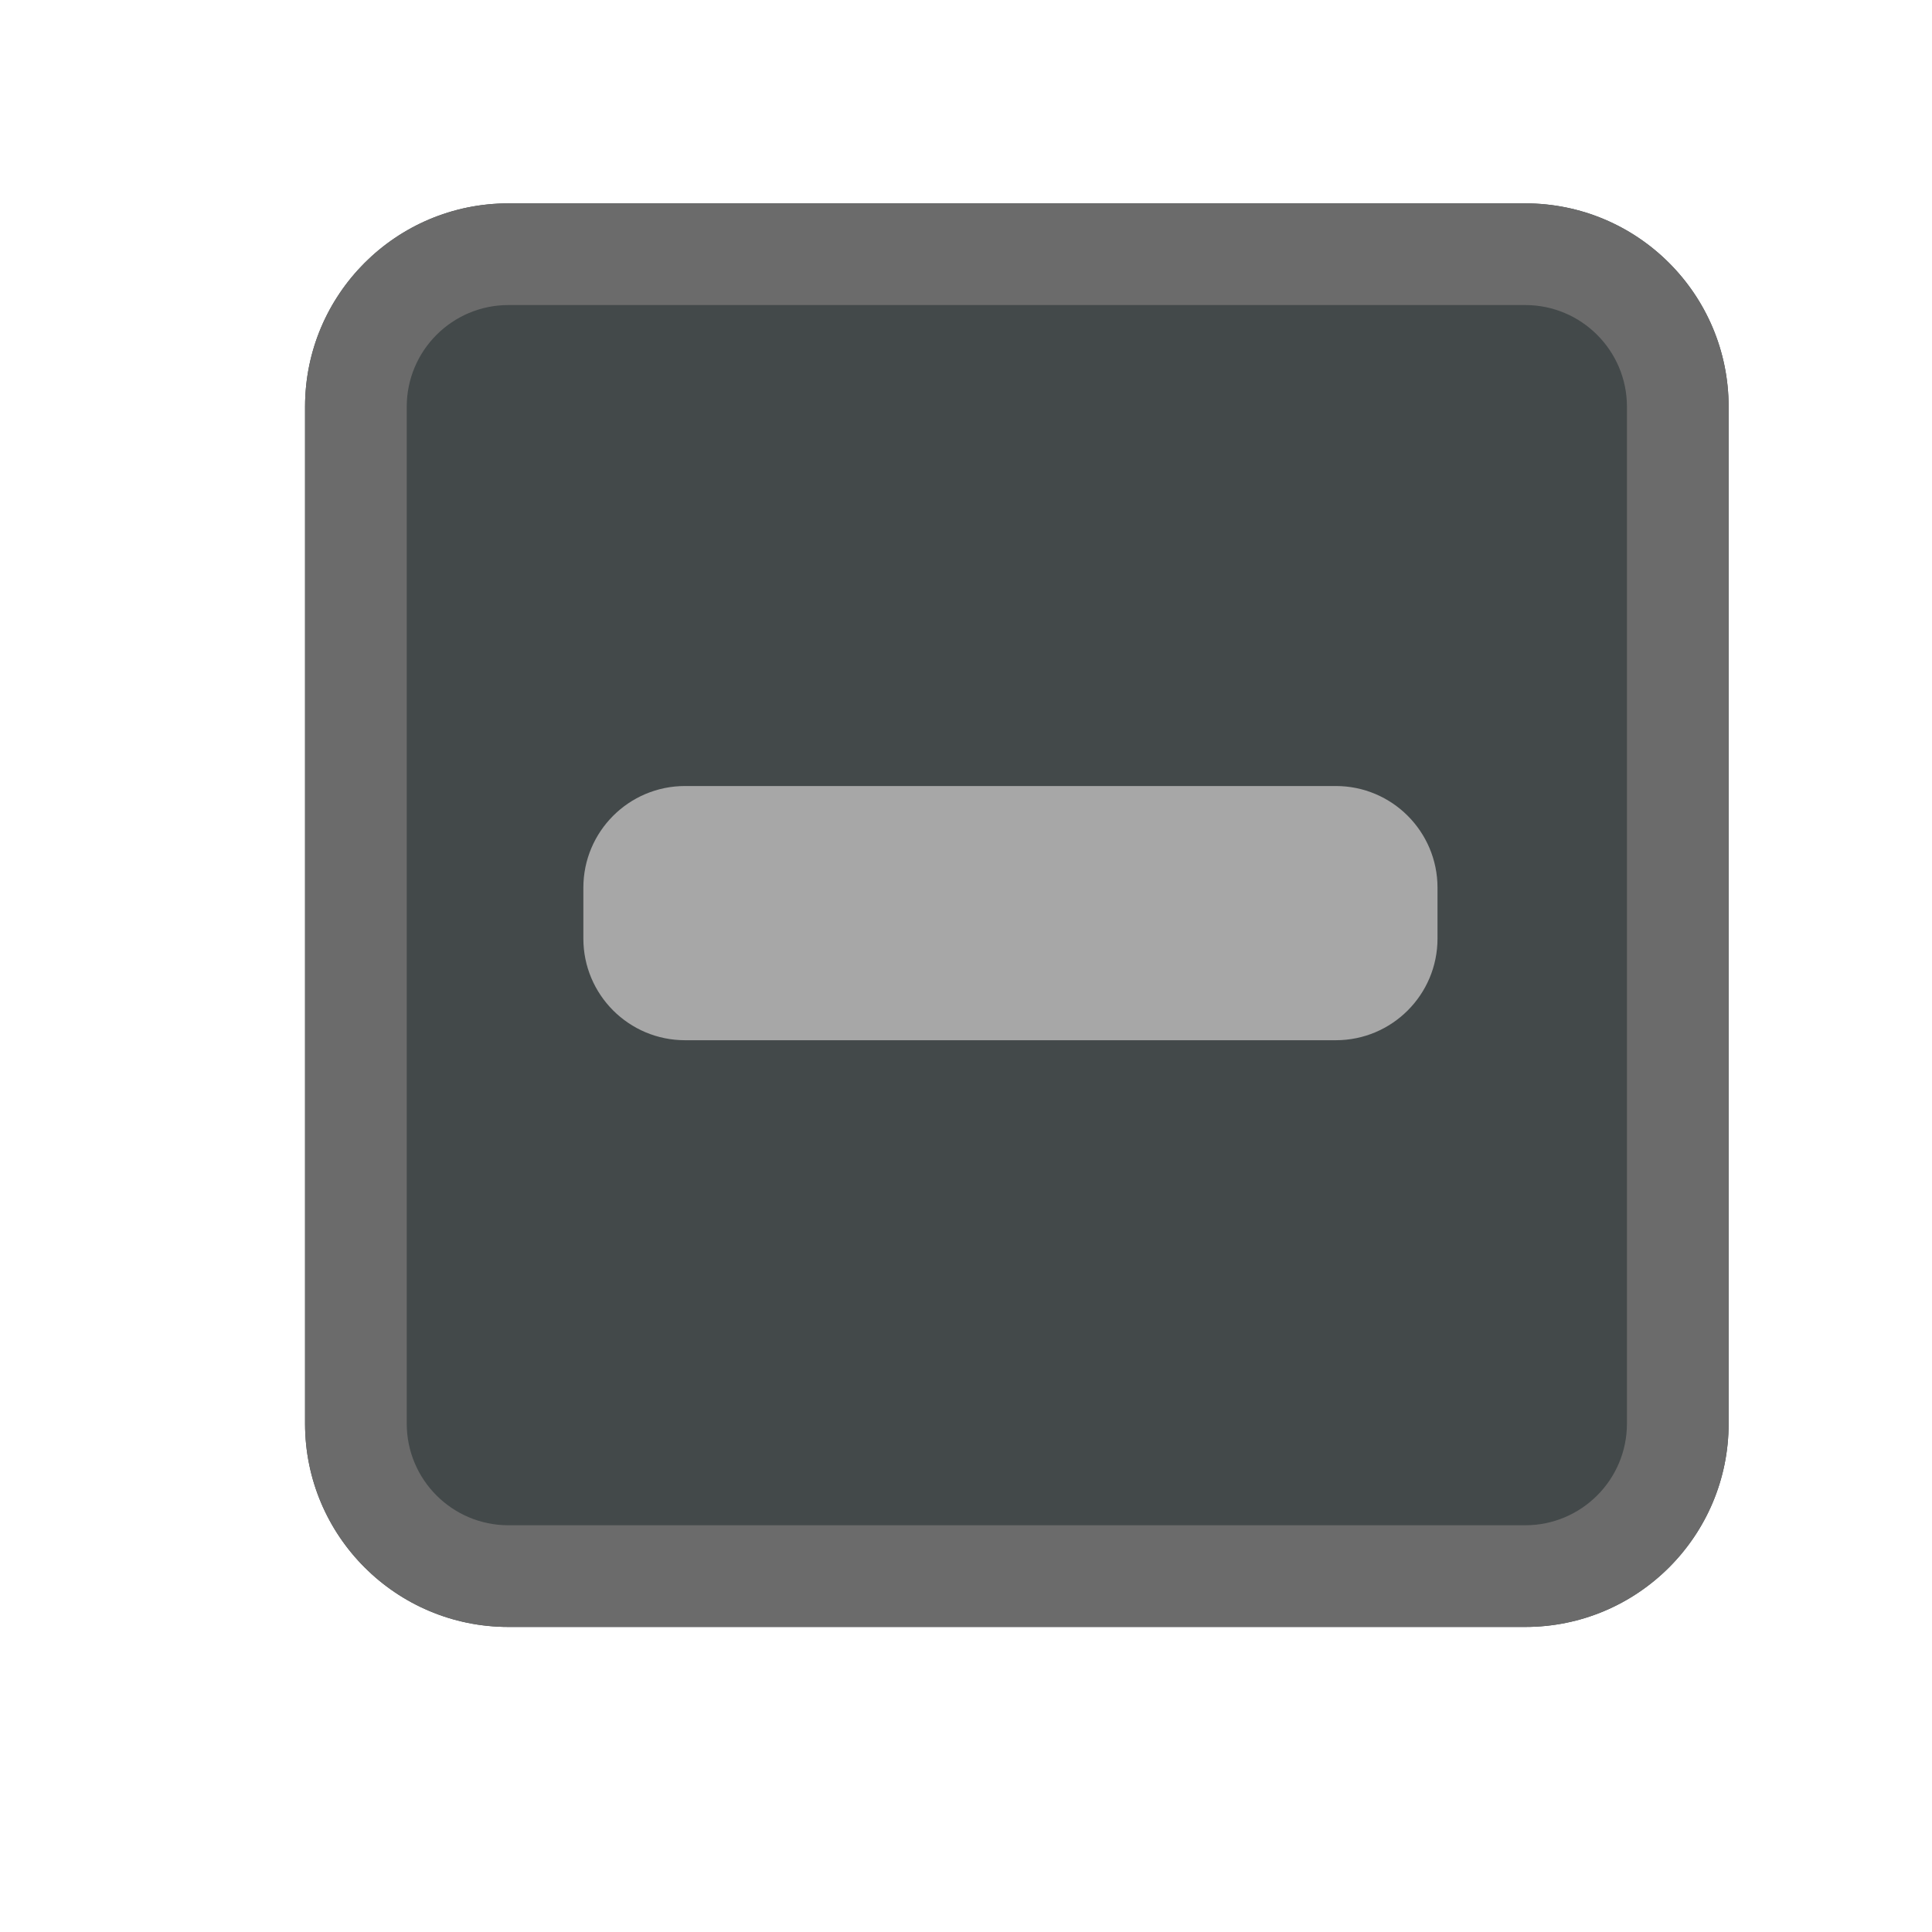
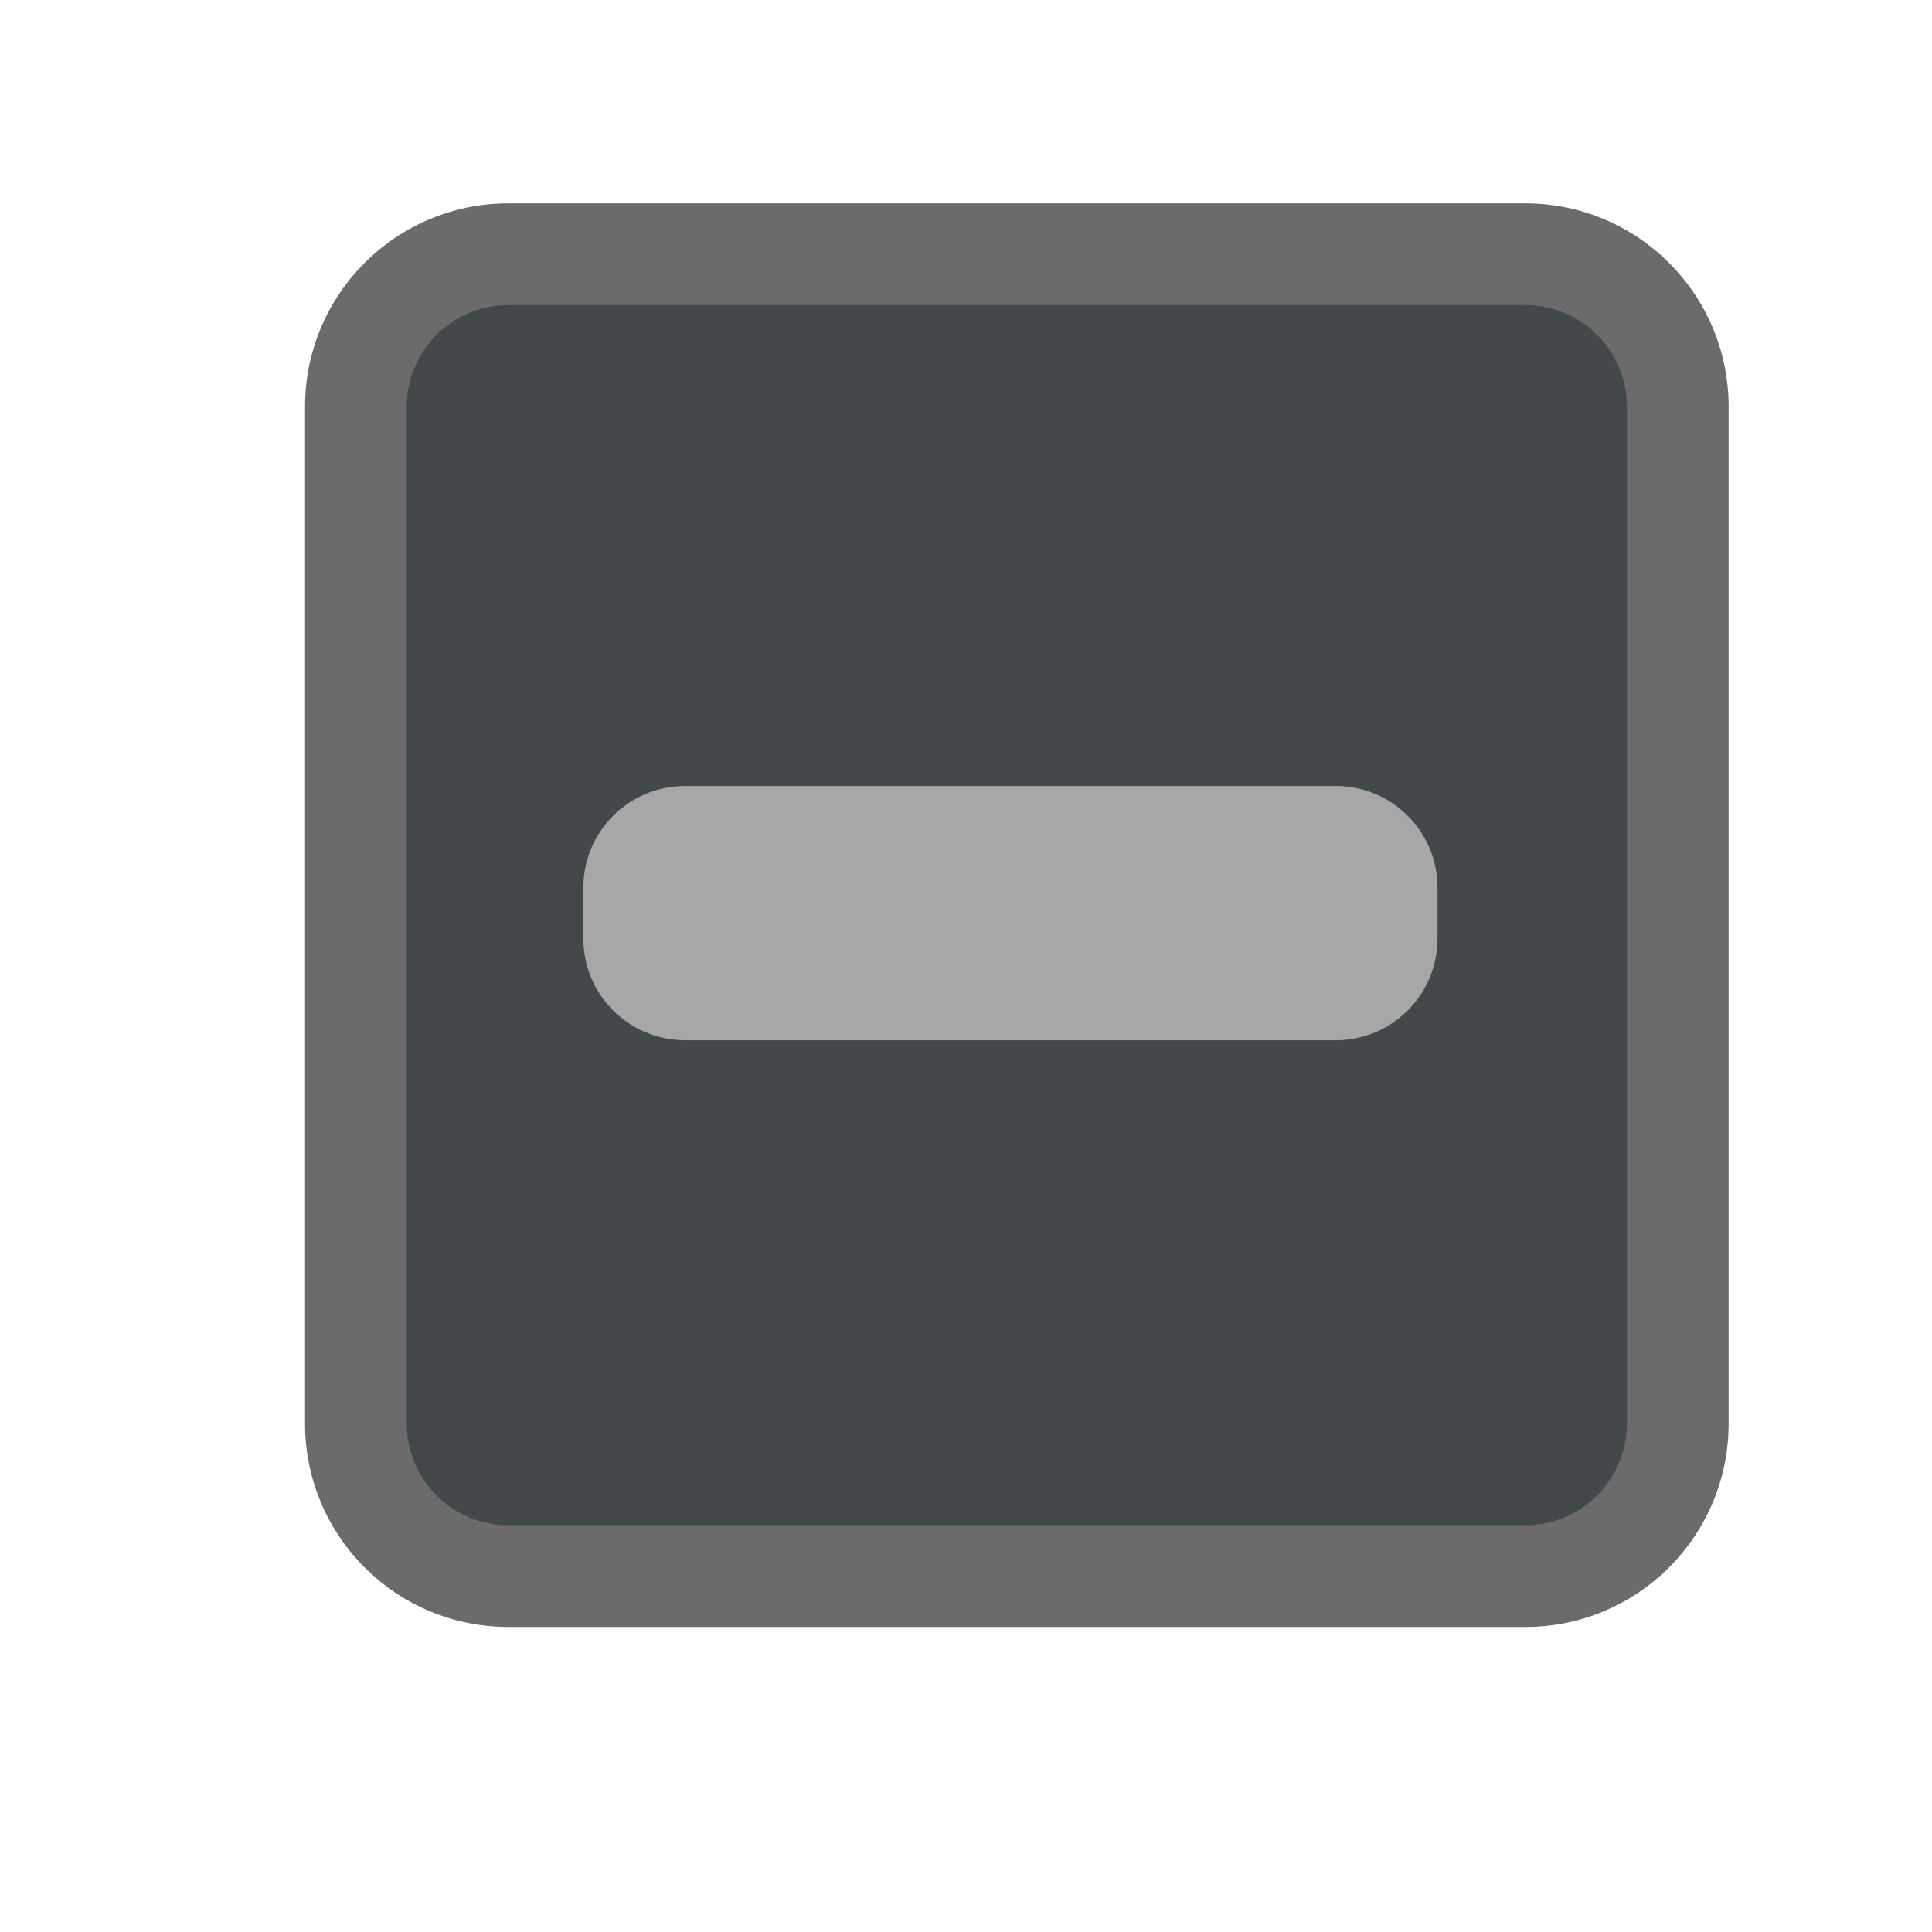
<svg xmlns="http://www.w3.org/2000/svg" width="19" height="19" viewBox="0 0 19 19">
  <defs id="colors">
    <linearGradient id="CheckBox.selectedFillColor">
      <stop offset="0" stop-color="#43494A" />
      <stop offset="1" stop-color="#43494A" />
    </linearGradient>
    <linearGradient id="CheckBox.selectedBorderColor">
      <stop offset="0" stop-color="#6B6B6B" />
      <stop offset="1" stop-color="#6B6B6B" />
    </linearGradient>
    <linearGradient id="CheckBox.selectionSelectedColor">
      <stop offset="0" stop-color="#A7A7A7" />
      <stop offset="1" stop-color="#A7A7A7" />
    </linearGradient>
  </defs>
  <g fill="none" fill-rule="evenodd">
-     <rect width="14" height="14" x="3" y="2" fill="url(#CheckBox.selectedFillColor)" rx="2" />
+     <rect width="13" height="13" x="3.5" y="2.5" fill="url(#CheckBox.selectedFillColor)" rx="1.5" />
    <path fill="url(#CheckBox.selectedBorderColor)" d="M5,2 L15,2 C16.105,2 17,2.895 17,4 L17,14 C17,15.105 16.105,16 15,16 L5,16 C3.895,16               3,15.105 3,14 L3,4 C3,2.895 3.895,2 5,2 Z M5,3 C4.448,3 4,3.448 4,4 L4,14 C4,14.552                4.448,15 5,15 L15,15 C15.552,15 16,14.552 16,14 L16,4 C16,3.448 15.552,3 15,3 L5,3 Z" />
    <rect fill="url(#CheckBox.selectionSelectedColor)" width="8.4" height="2.5" x="5.737" y="7.73" rx="1" />
  </g>
</svg>
